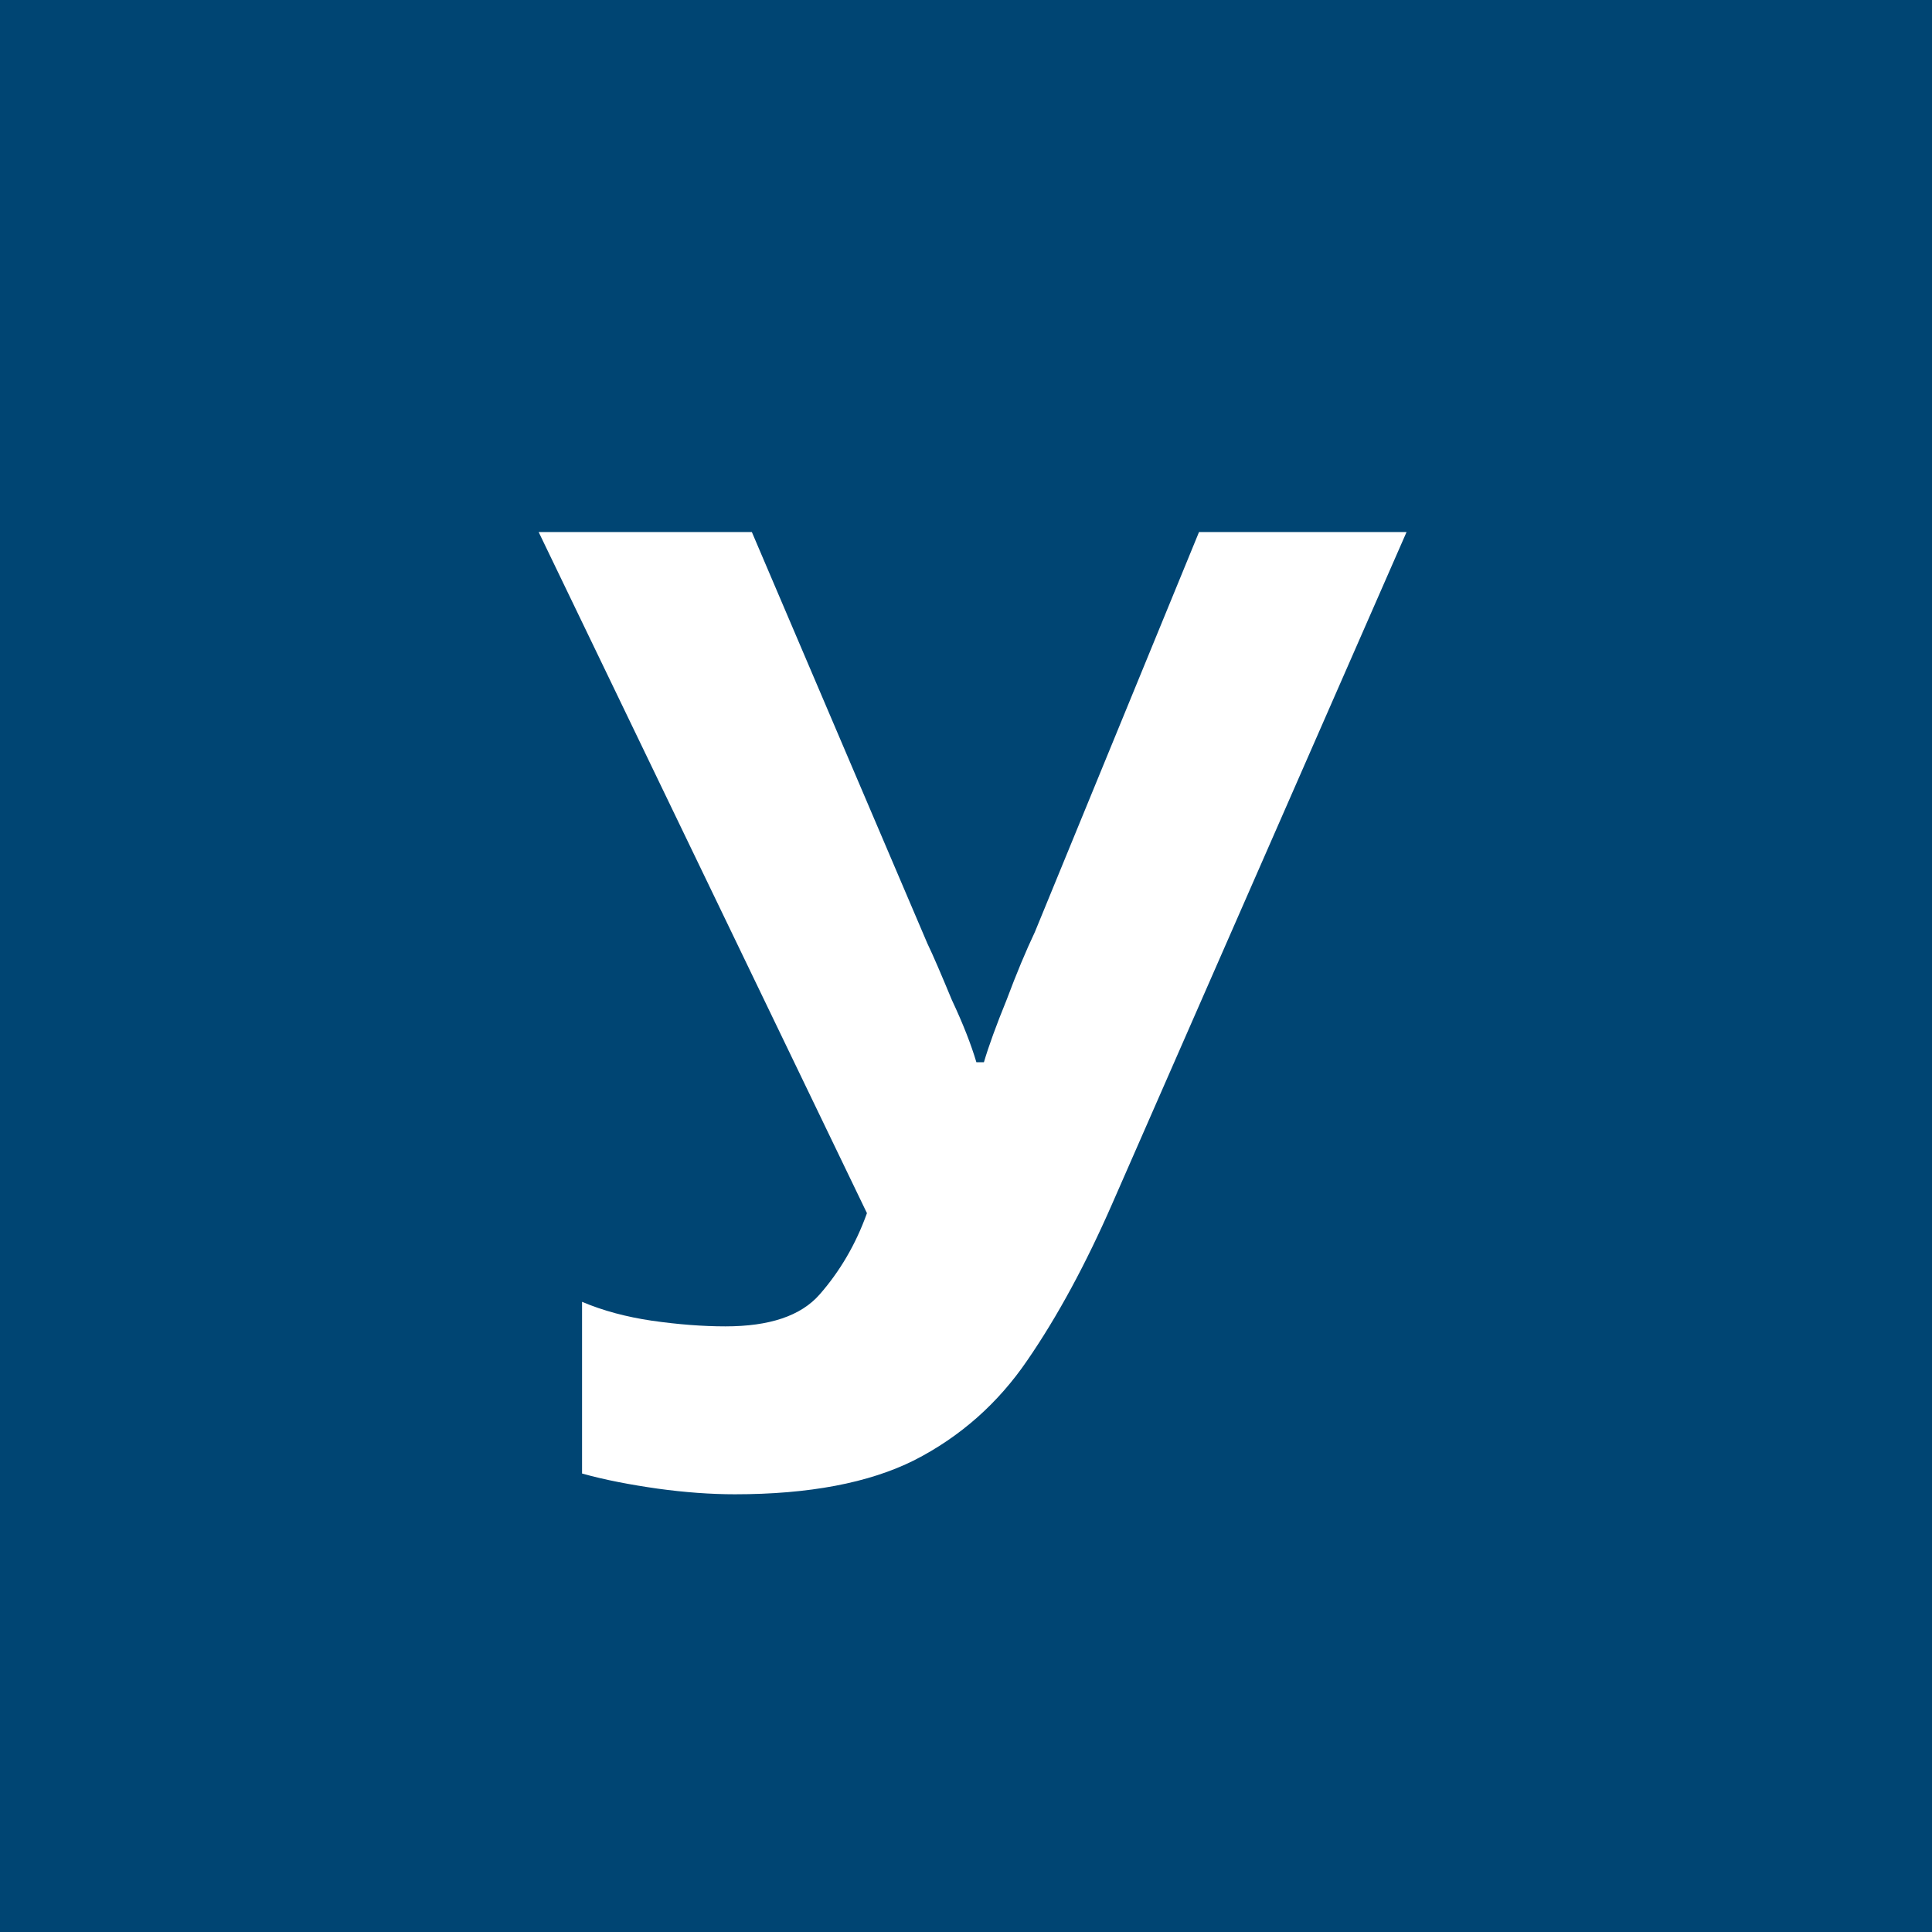
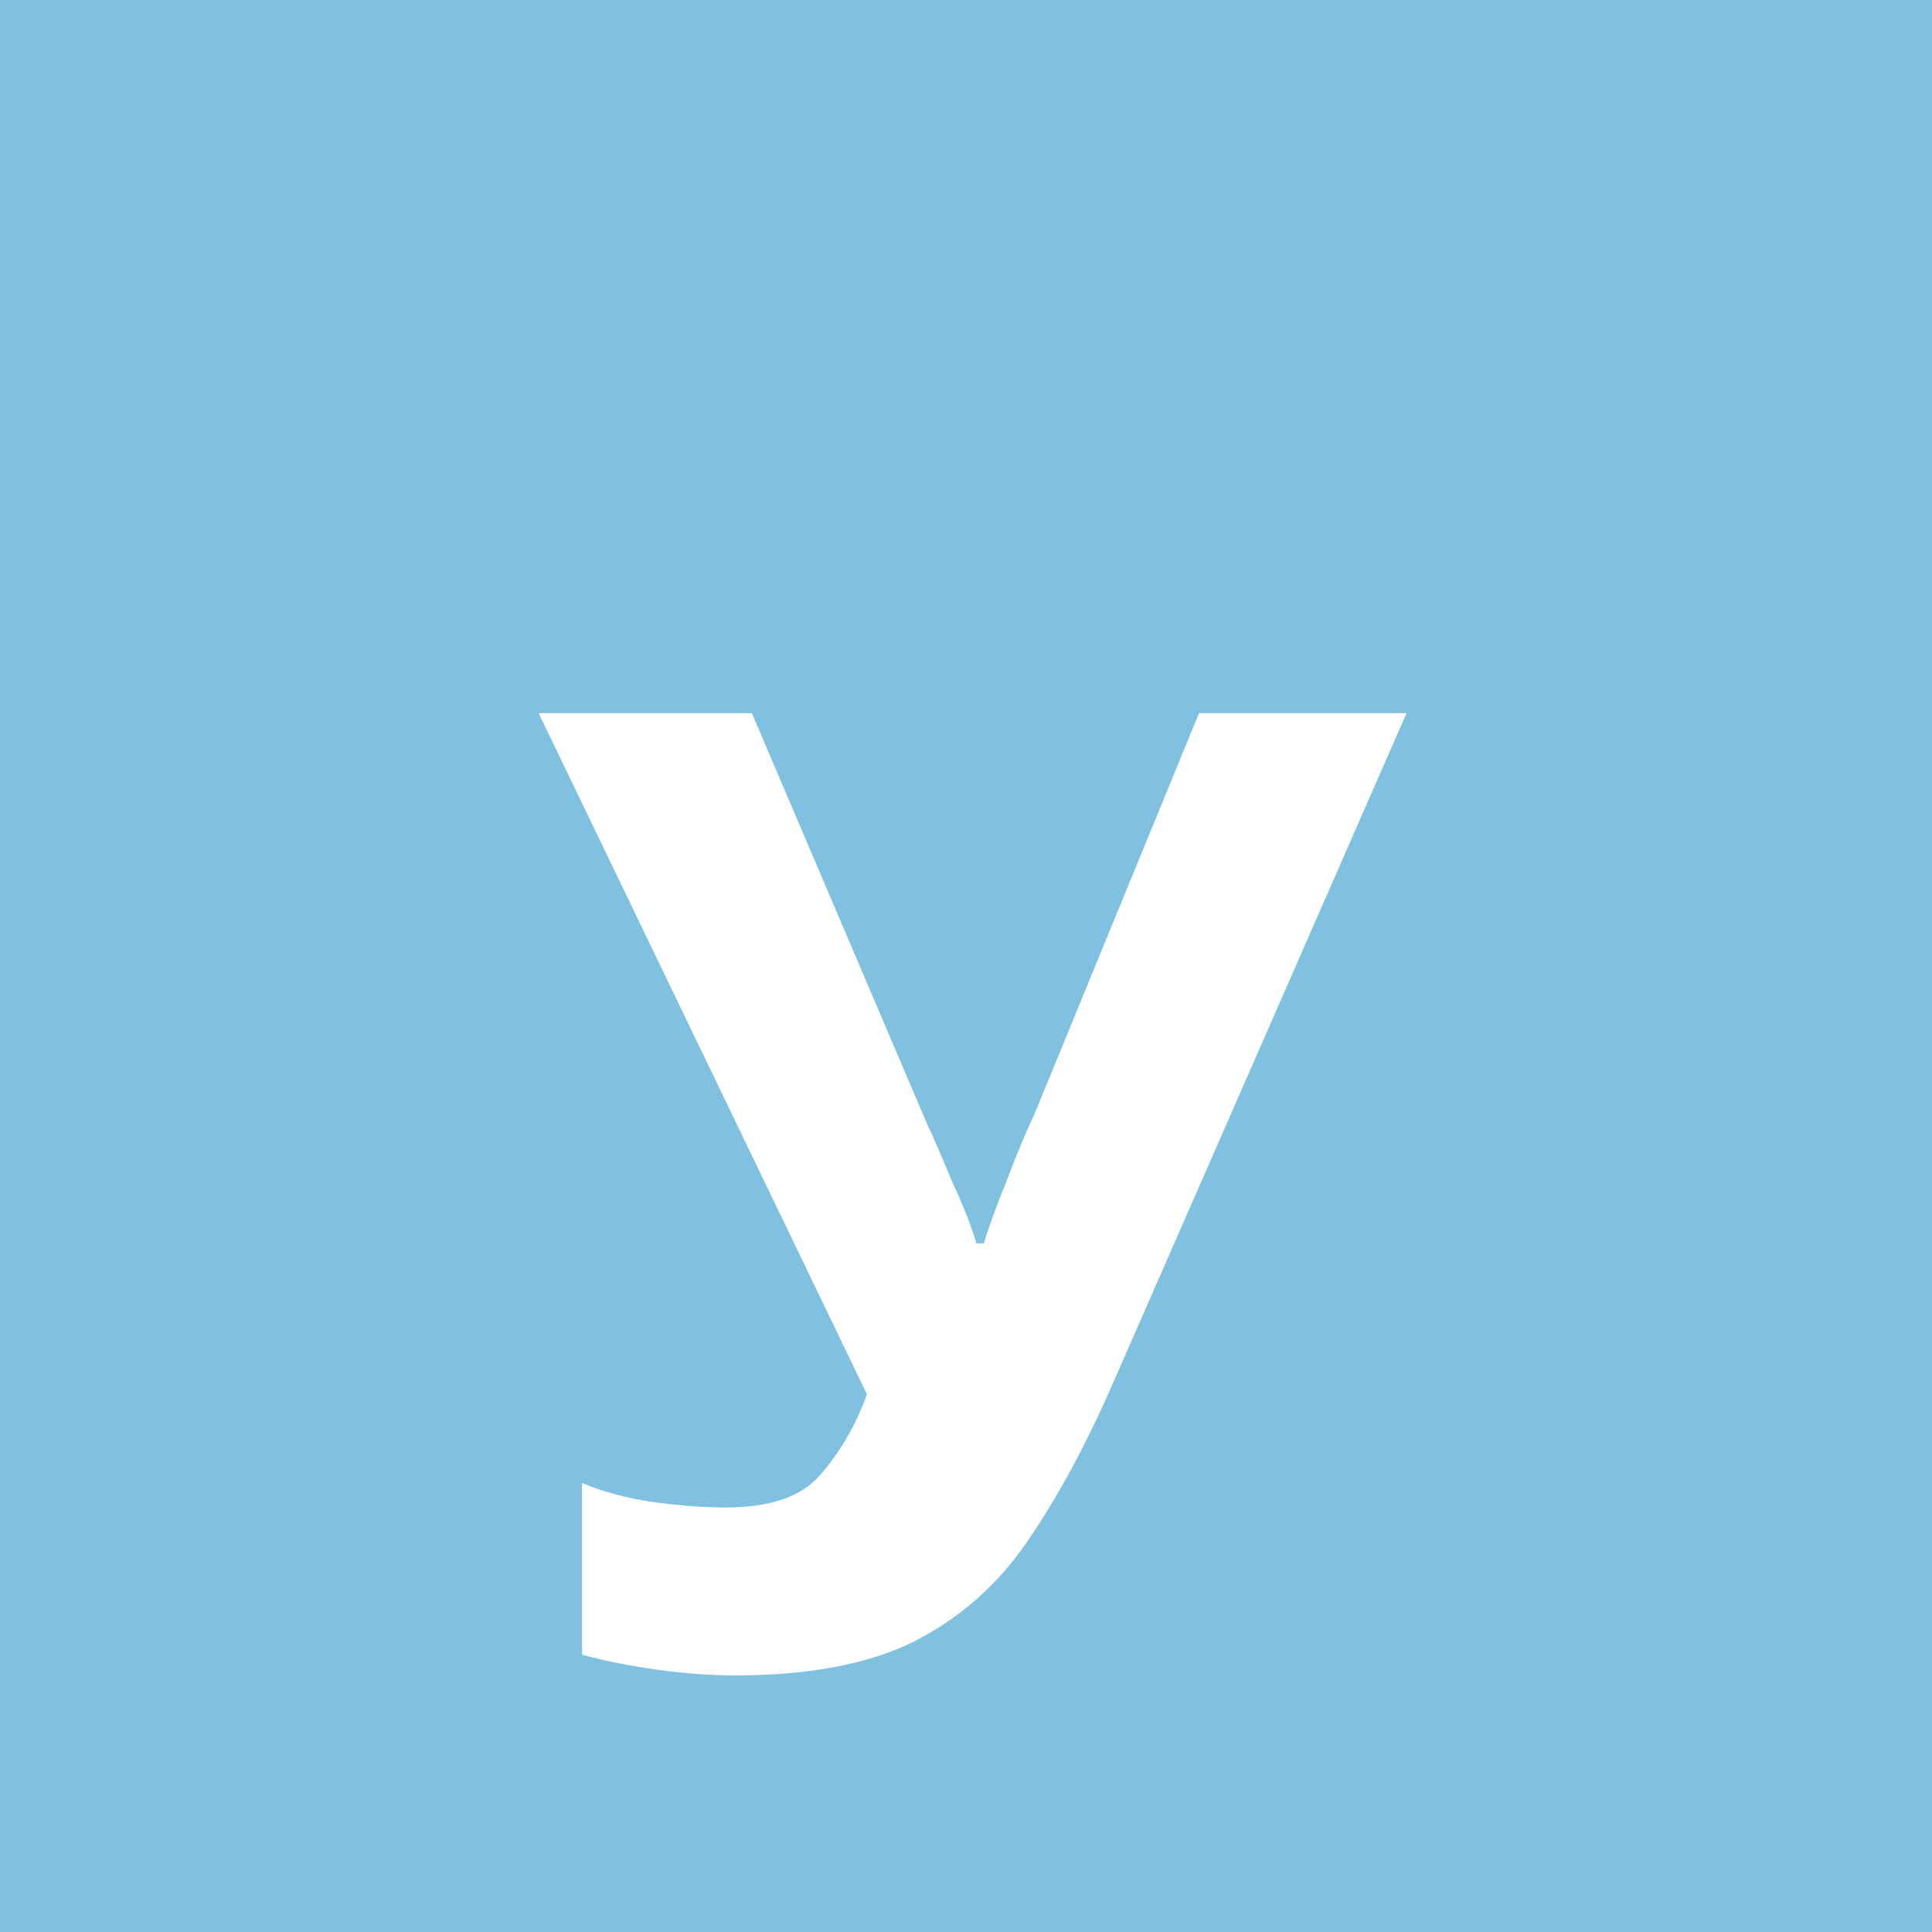
<svg xmlns="http://www.w3.org/2000/svg" viewBox="0 0 16 16" width="16" height="16">
-   <rect x="0" y="0" width="16" height="16" fill="#004573" />
-   <text x="8" y="8" font-family="Montserrat, sans-serif" font-weight="700" font-size="11" fill="#FFFFFF" text-anchor="middle" dominant-baseline="central">У</text>
+   <rect x="0" y="0" width="16" height="16" fill="#80C1E1" />
+   <text x="8" y="9.5" font-family="Montserrat, sans-serif" font-weight="700" font-size="11" fill="#FFFFFF" text-anchor="middle" dominant-baseline="central">У</text>
</svg>
